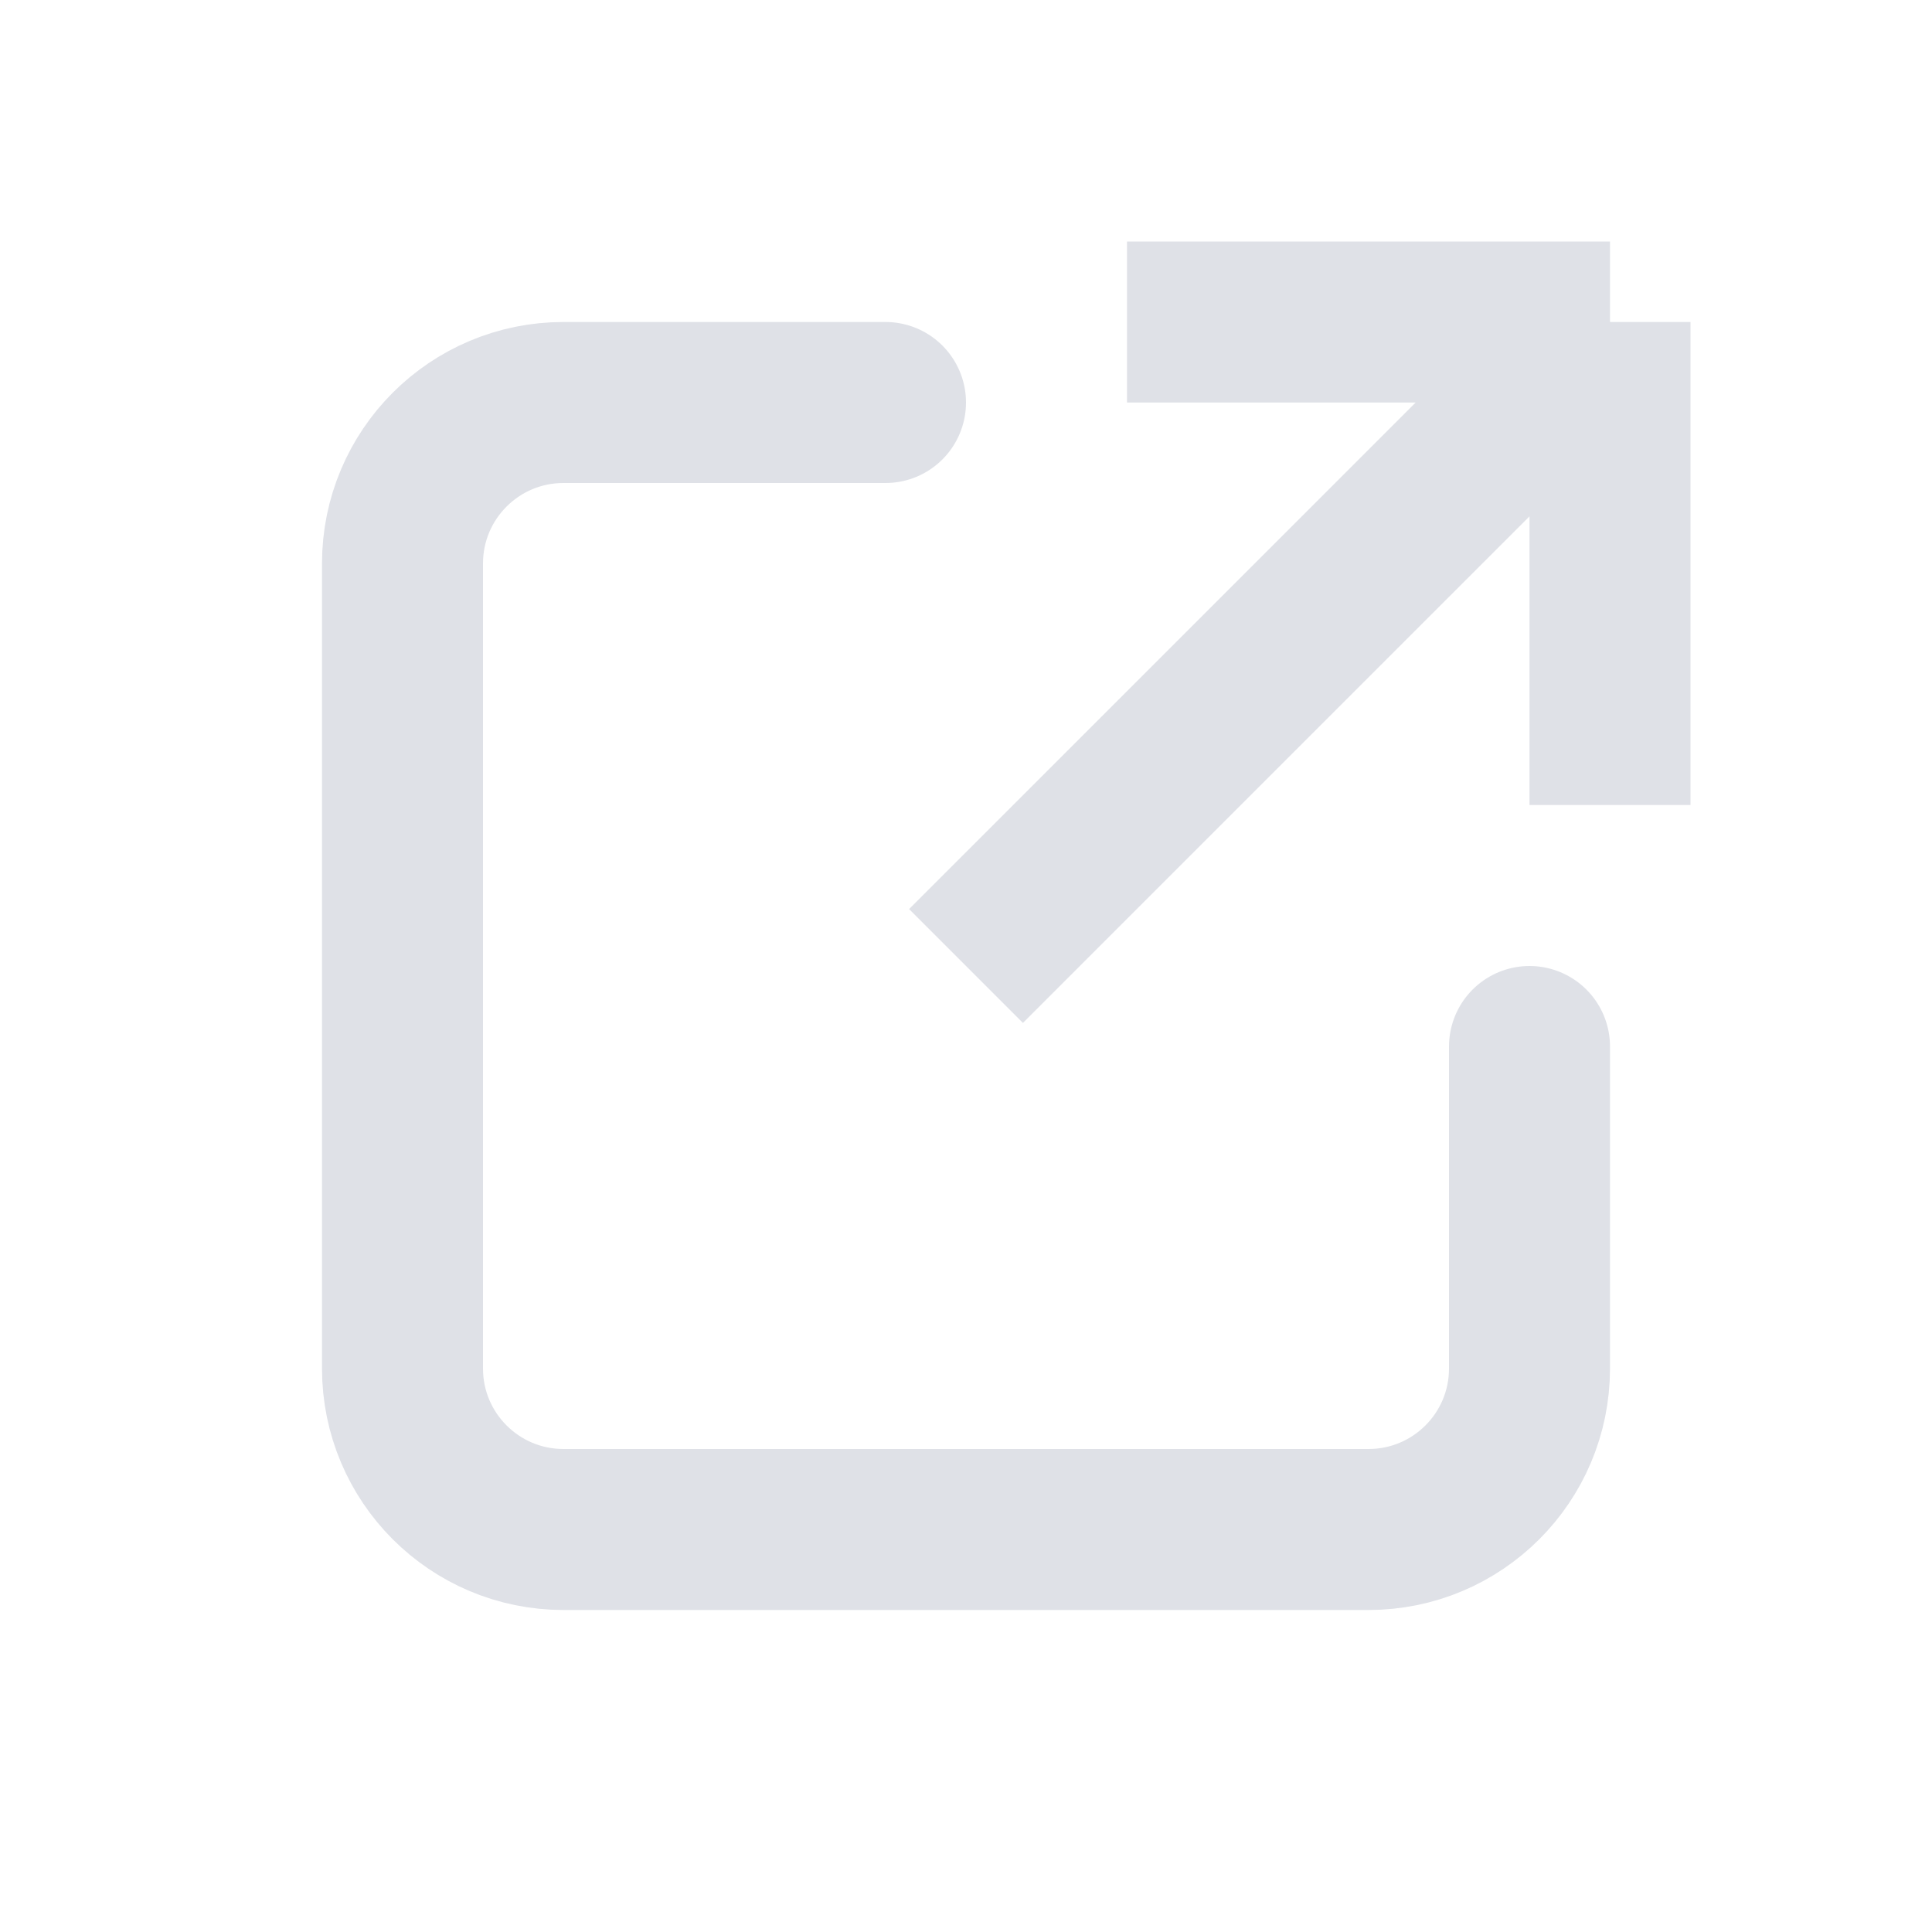
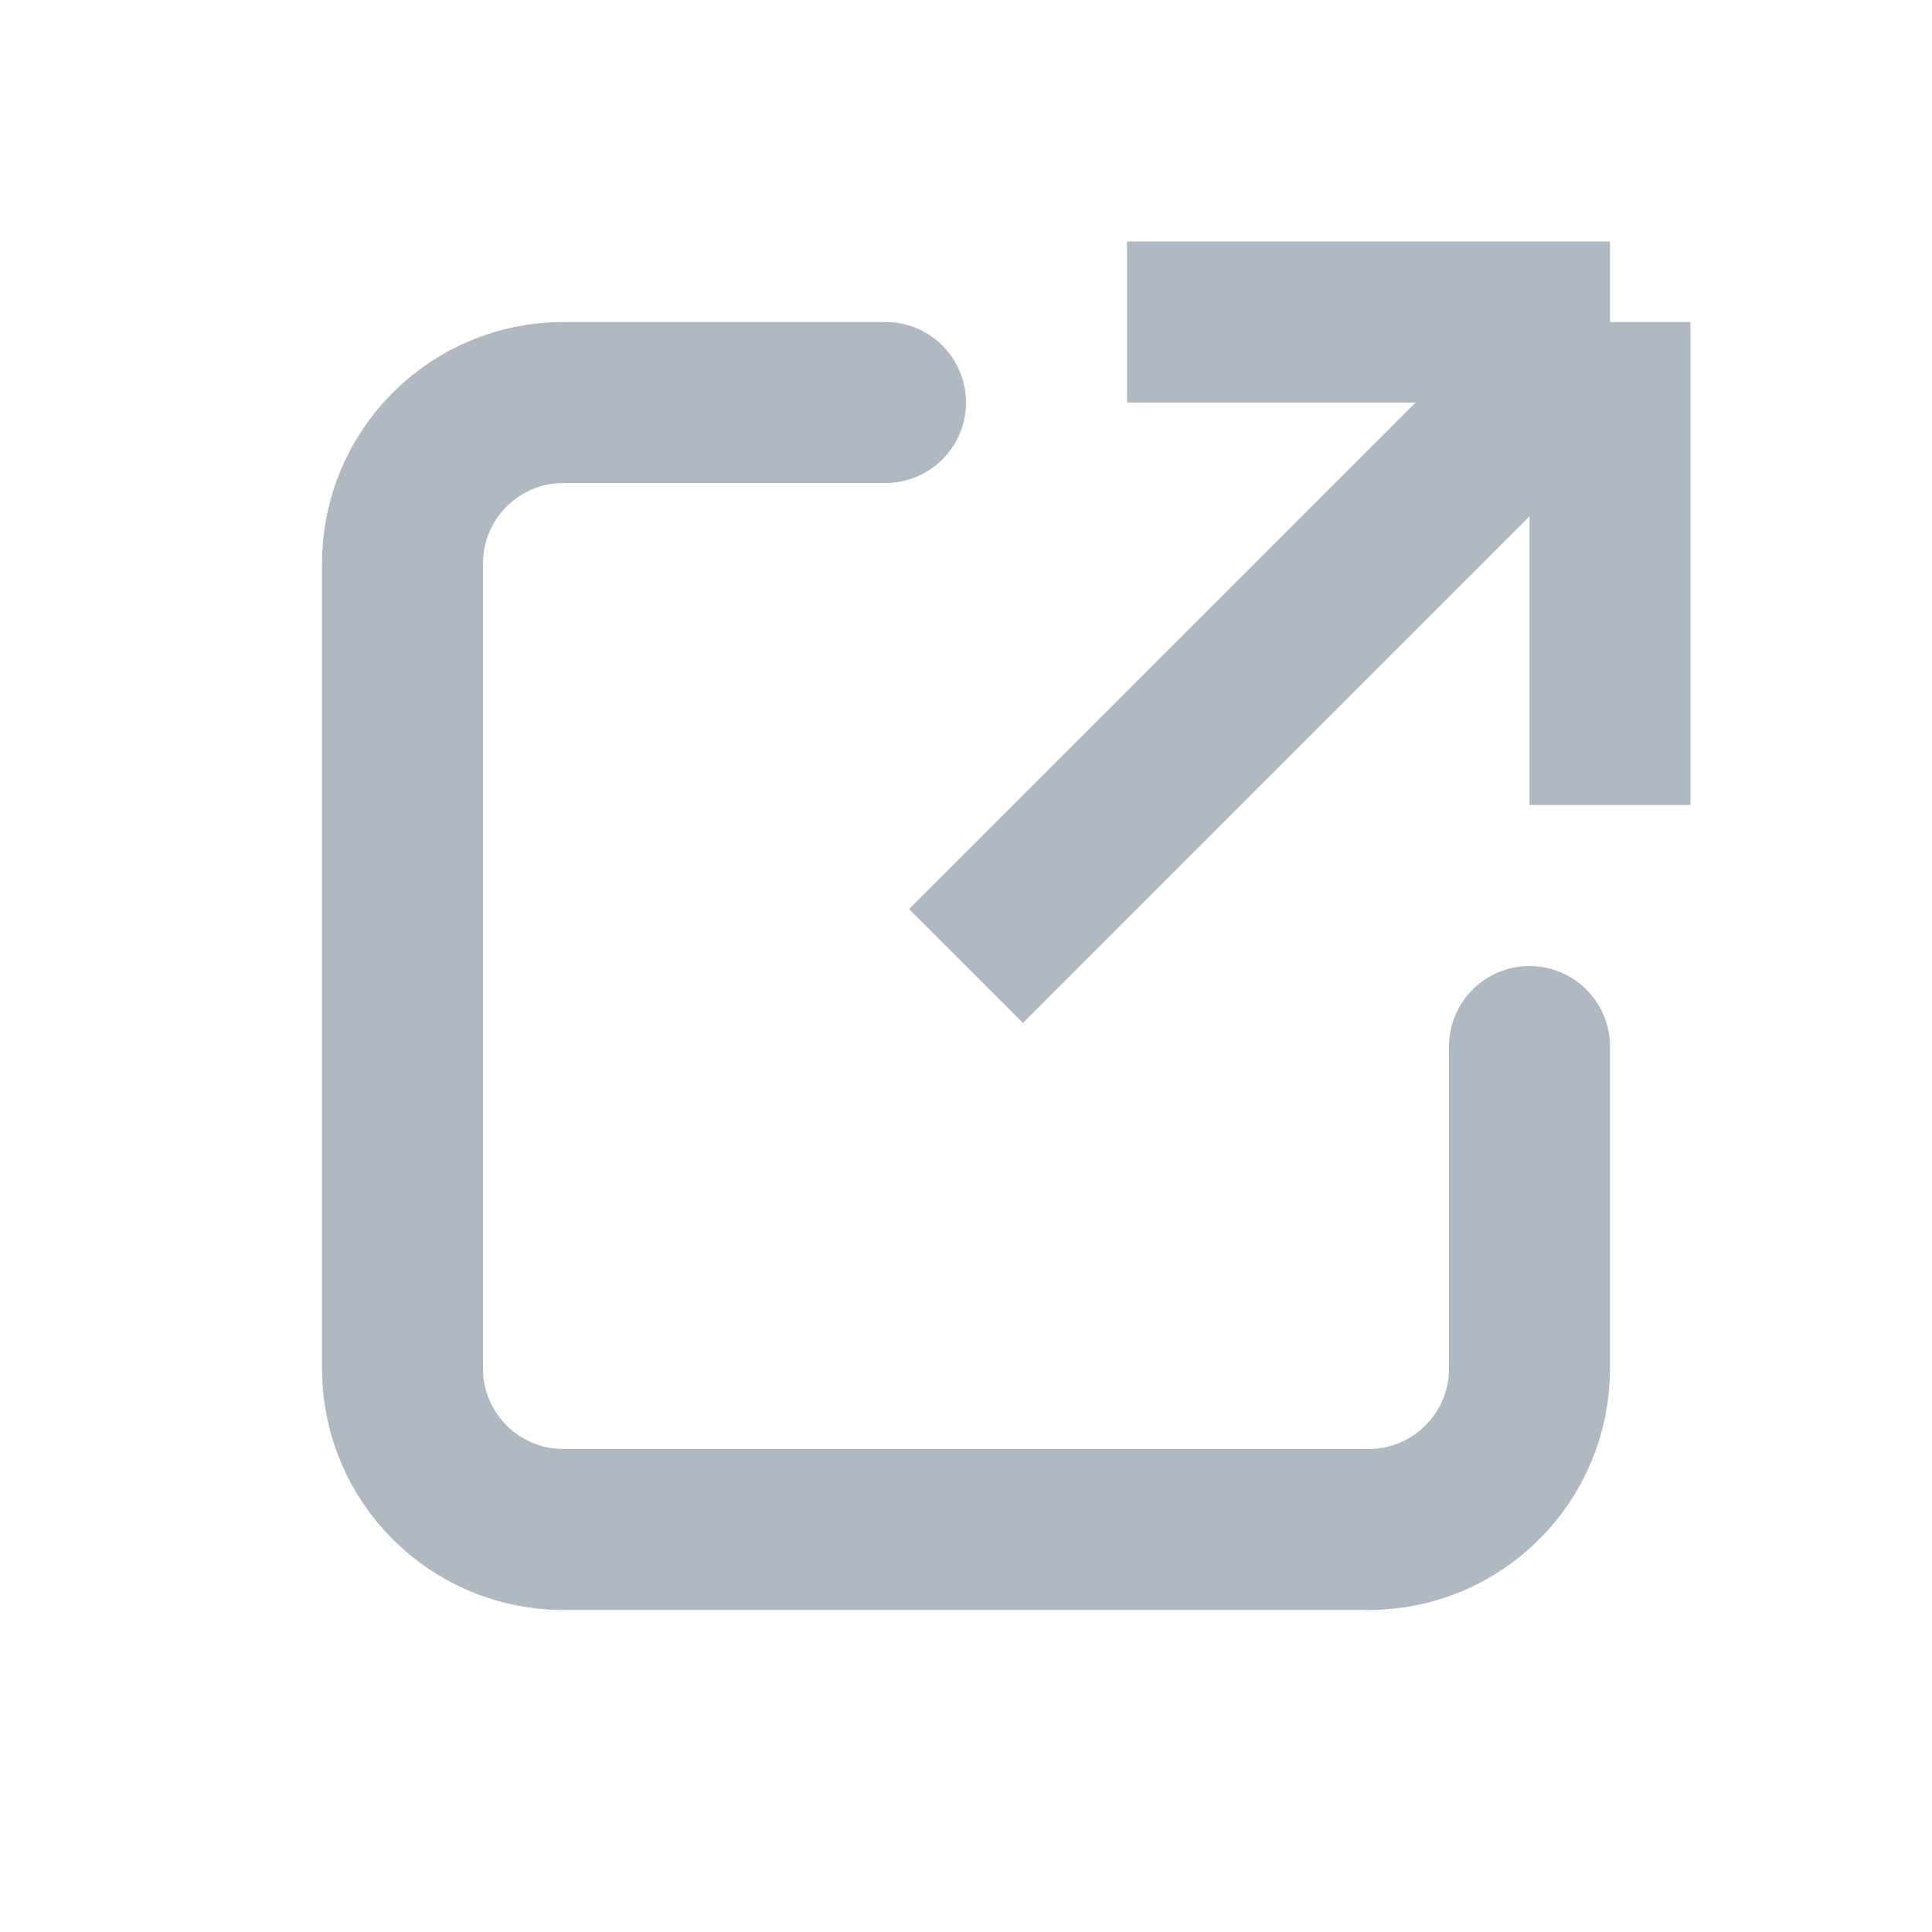
<svg xmlns="http://www.w3.org/2000/svg" width="24" height="24" viewBox="0 0 24 24" fill="none">
-   <path d="M14 4H20M20 4V10M20 4L12 12" stroke="#DFE1E7" stroke-width="2" />
-   <path d="M11 5H7C5.895 5 5 5.895 5 7V17C5 18.105 5.895 19 7 19H17C18.105 19 19 18.105 19 17V13" stroke="#DFE1E7" stroke-width="2" stroke-linecap="round" />
+   <path d="M14 4H20M20 4V10M20 4L12 12" stroke="#B0B8C1" stroke-width="2" />
+   <path d="M11 5H7C5.895 5 5 5.895 5 7V17C5 18.105 5.895 19 7 19H17C18.105 19 19 18.105 19 17V13" stroke="#B0B8C1" stroke-width="2" stroke-linecap="round" />
</svg>
